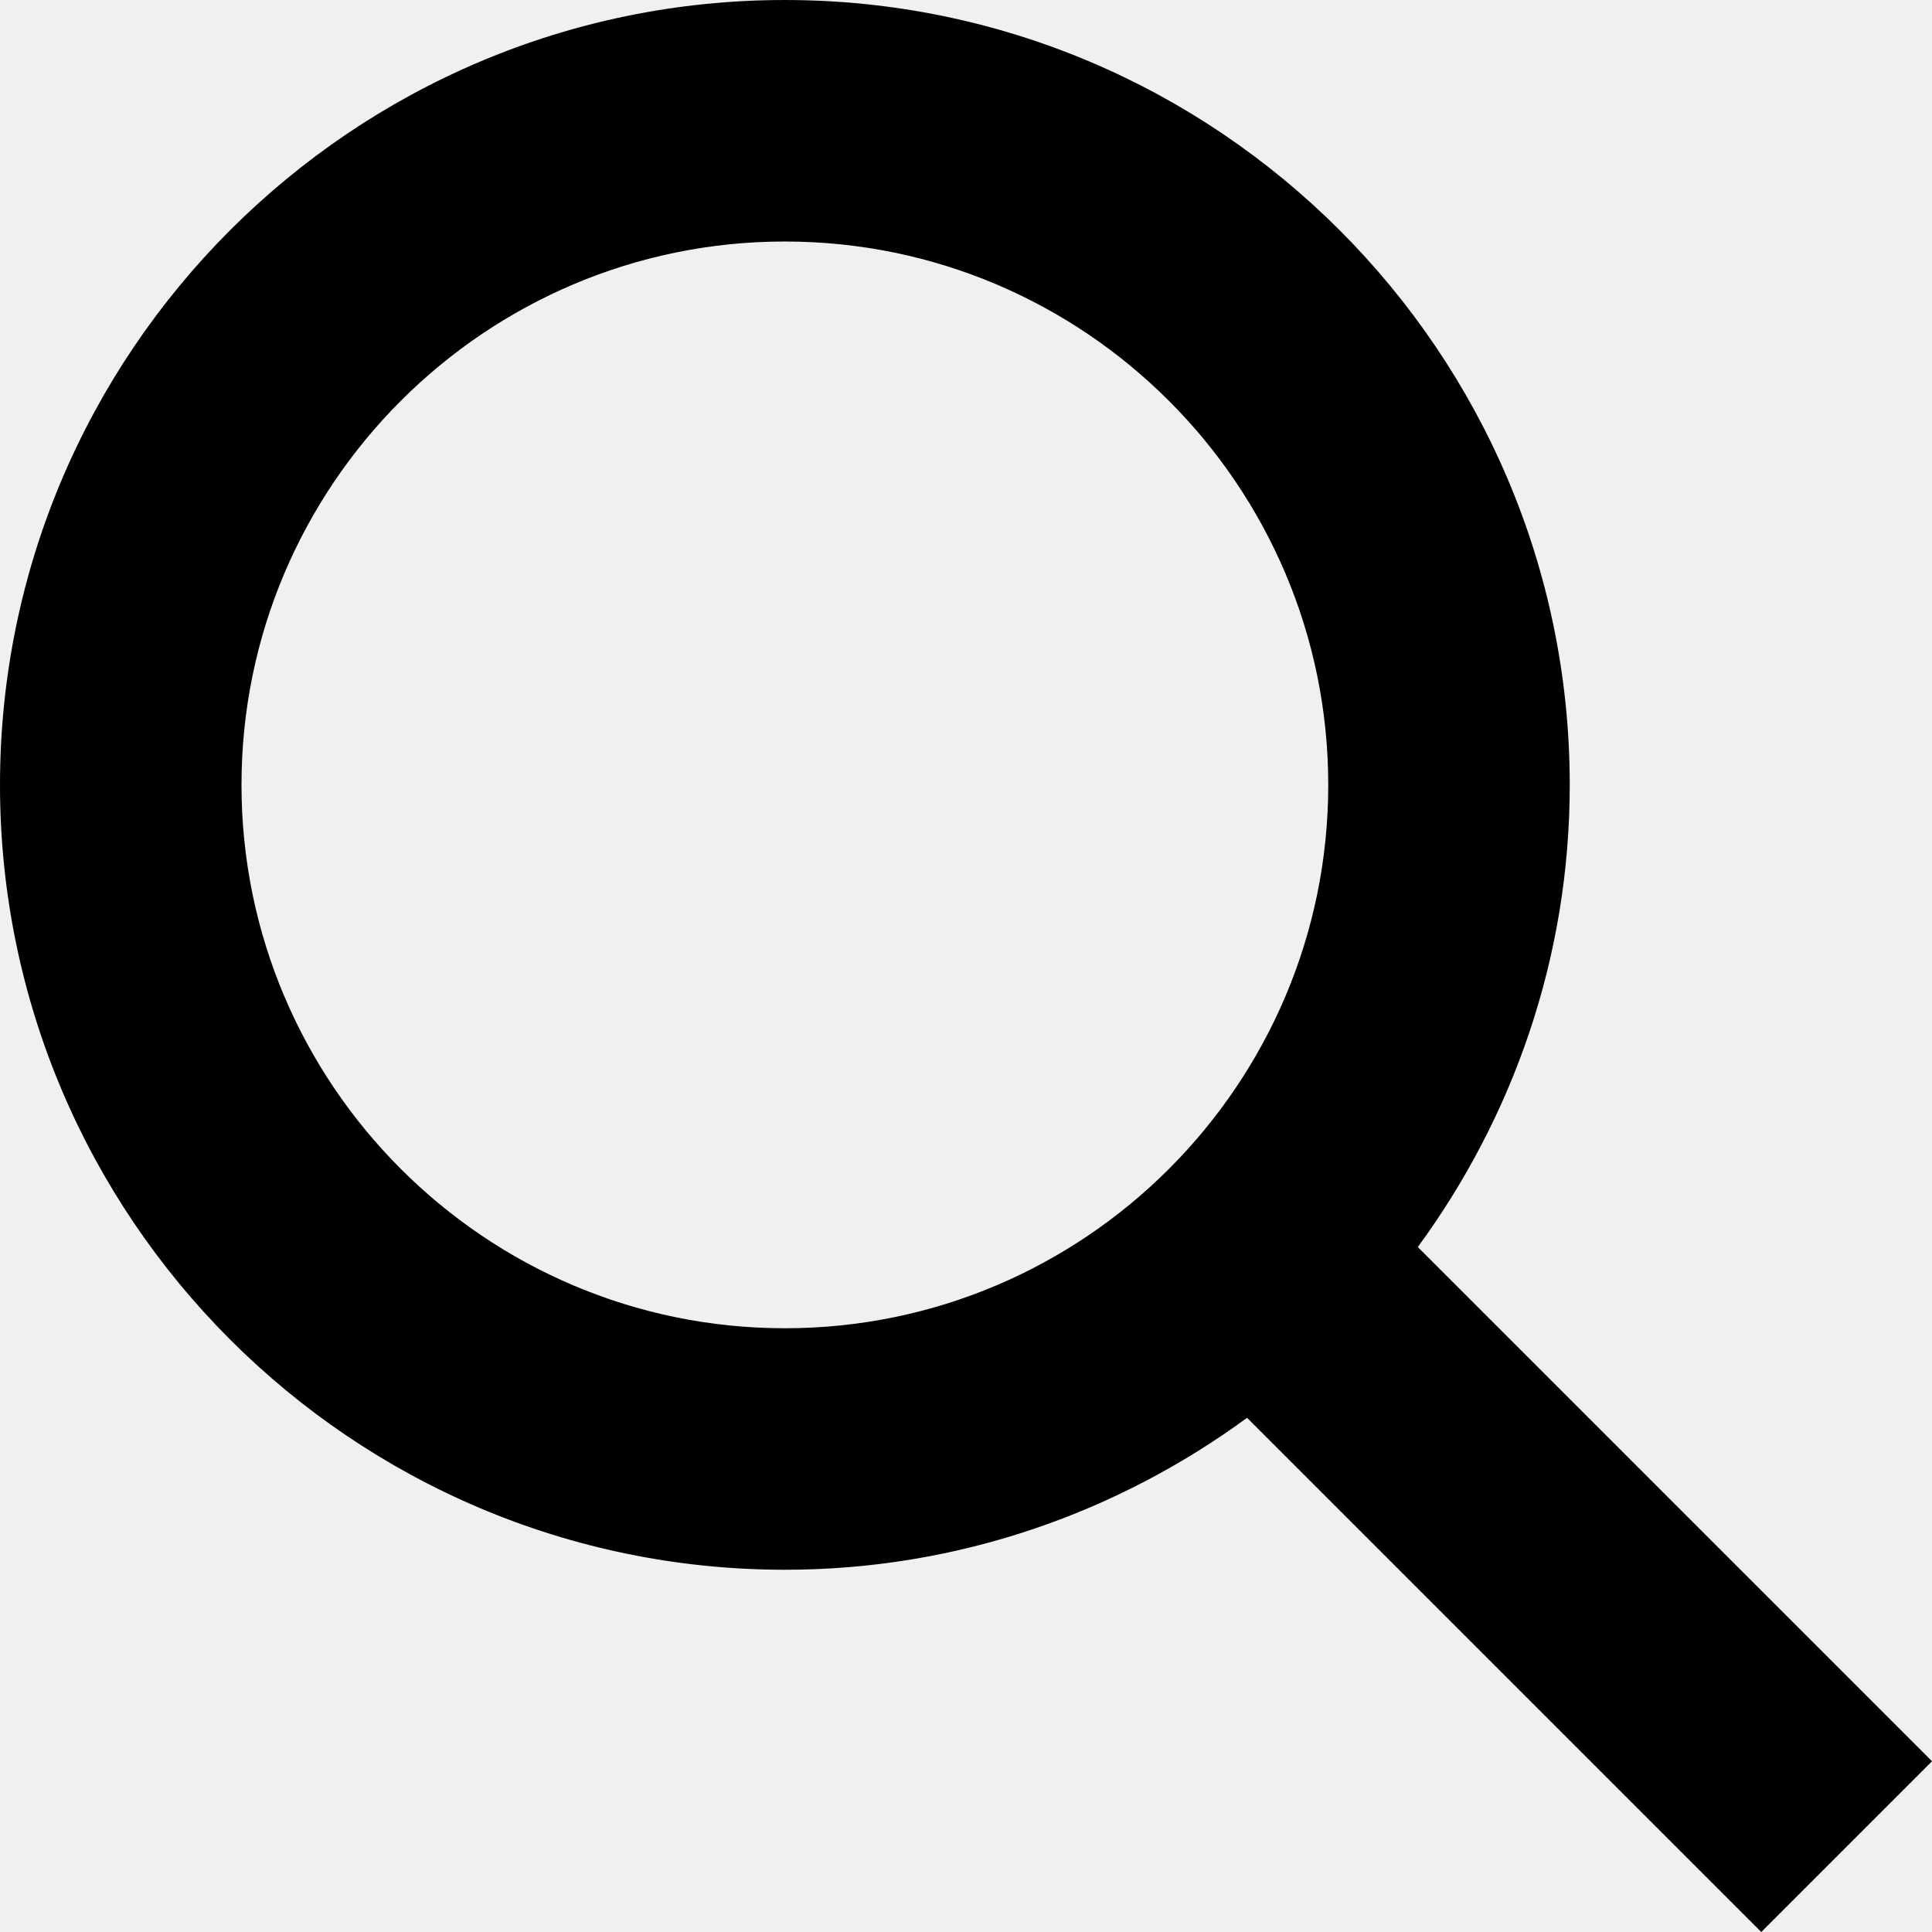
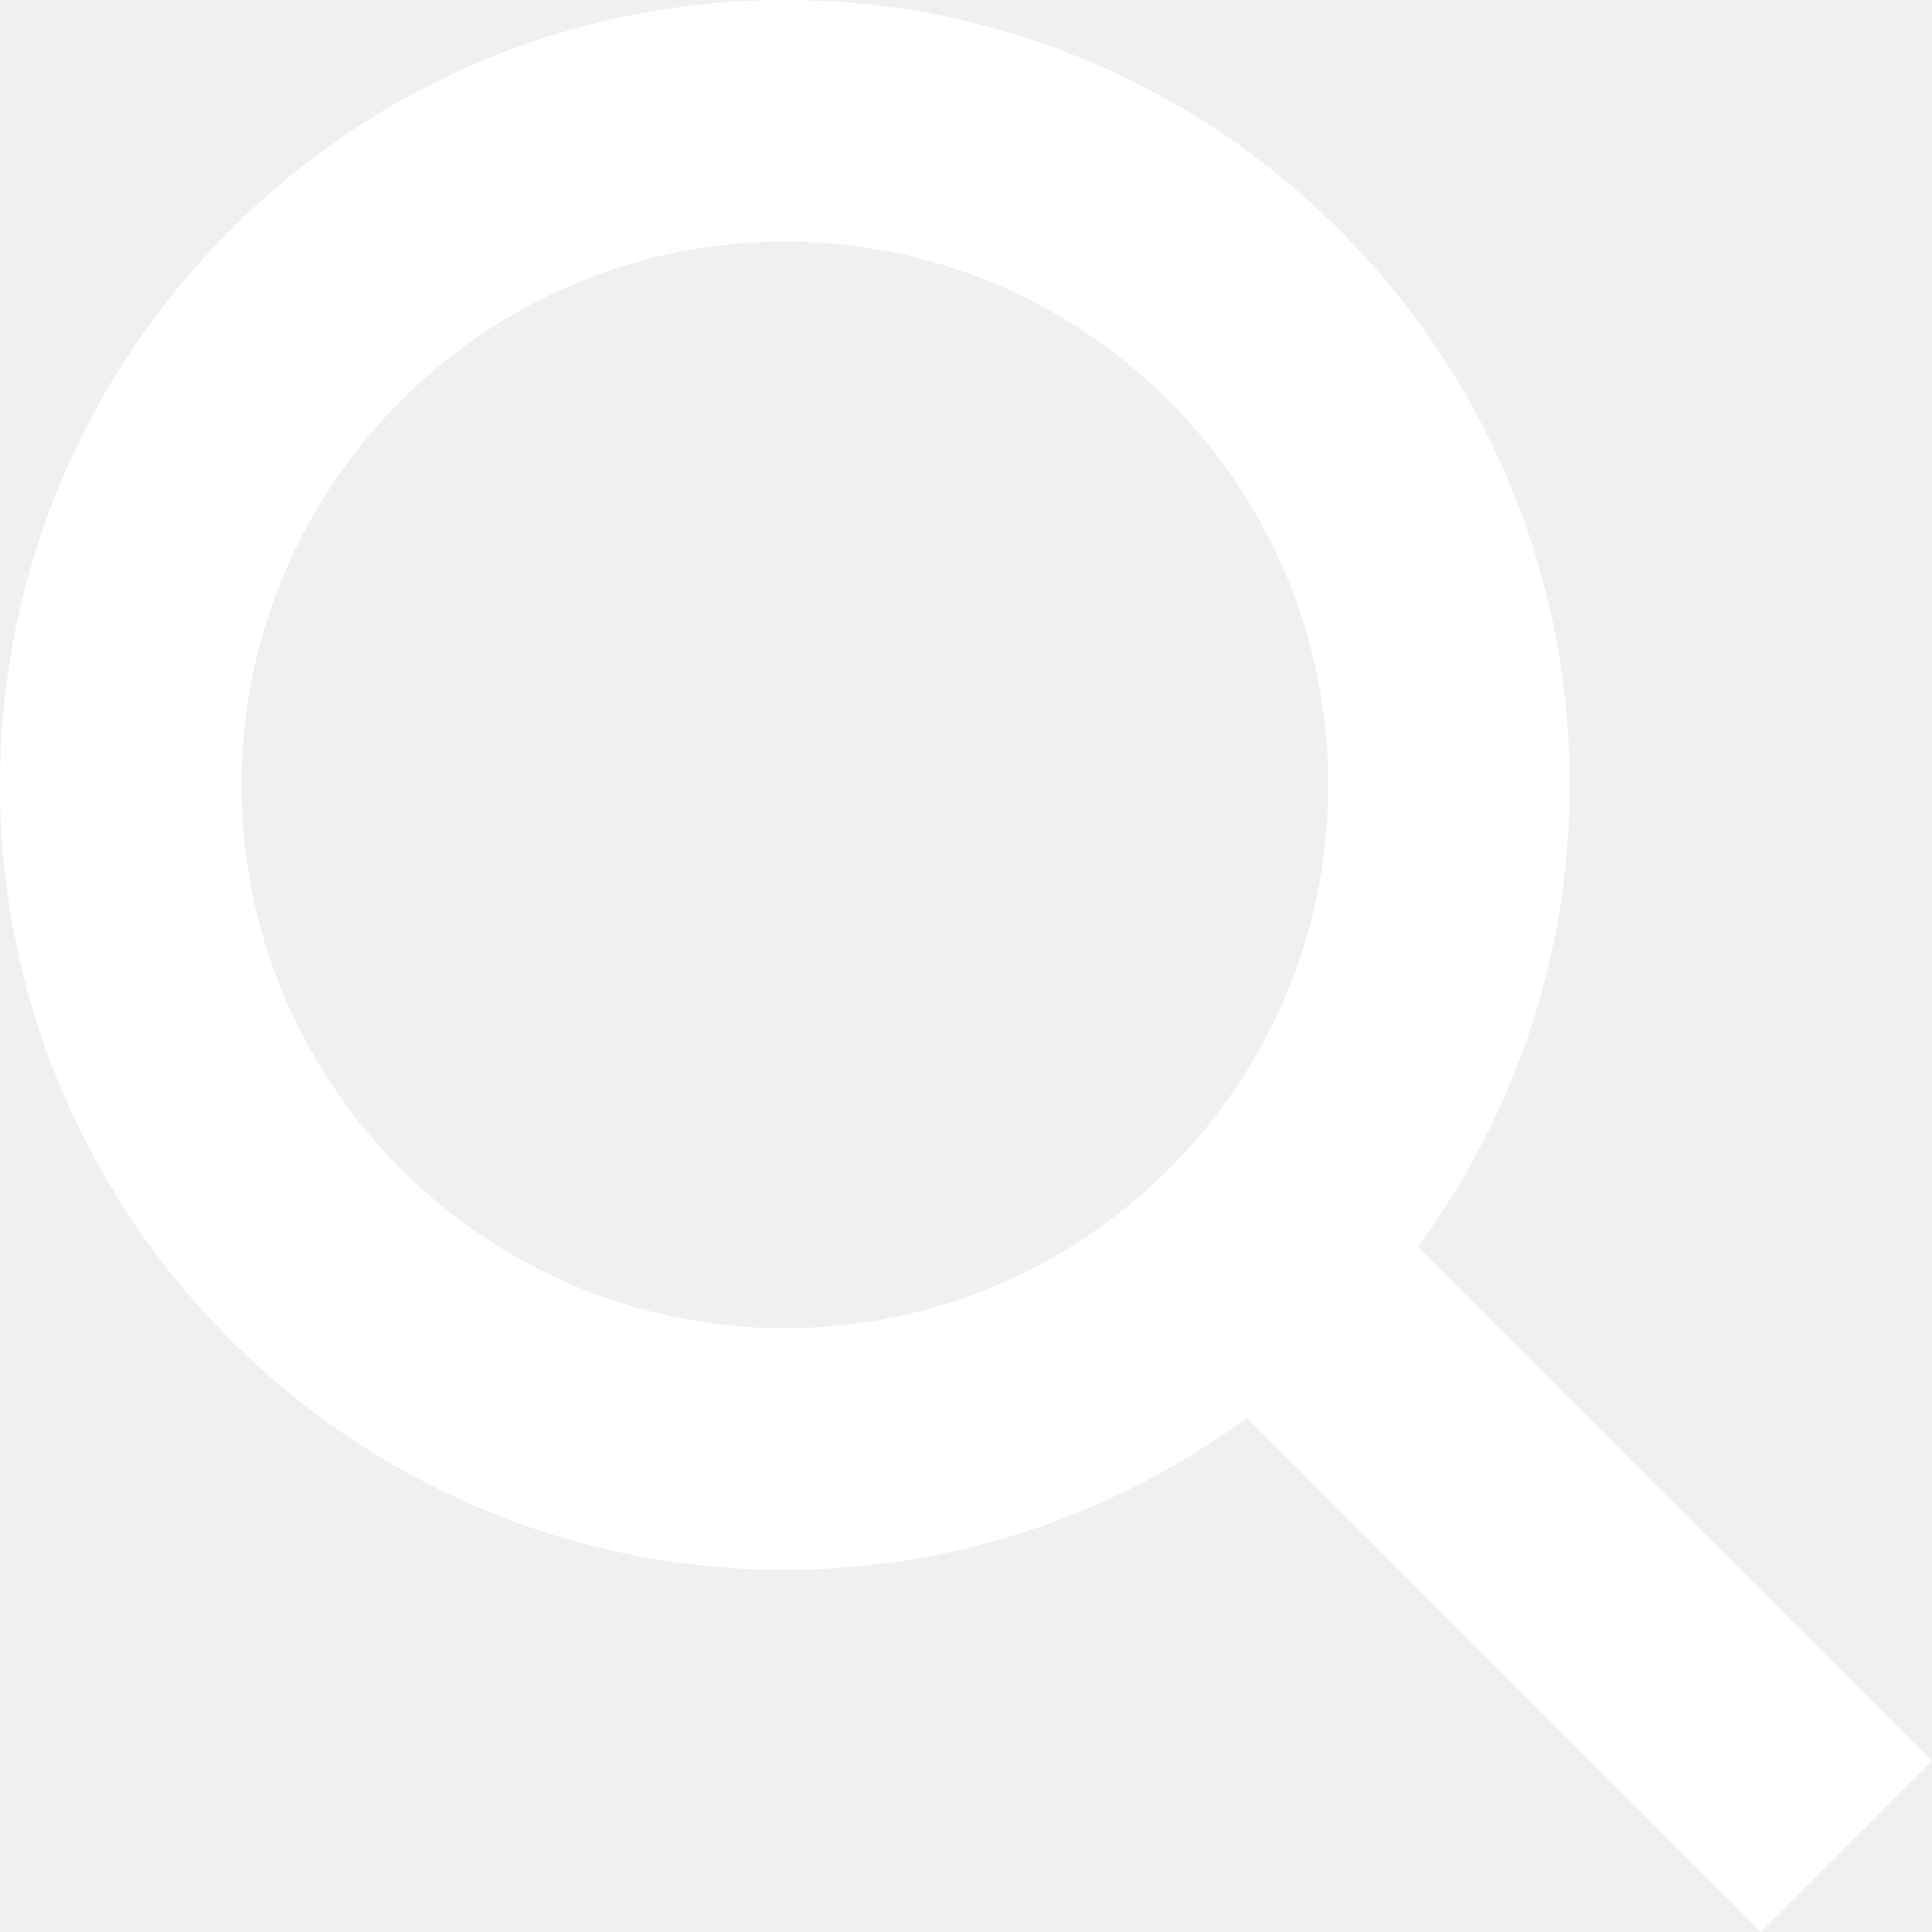
<svg xmlns="http://www.w3.org/2000/svg" id="Capa_1" enable-background="new 0 0 515.558 515.558" height="512" viewBox="0 0 515.558 515.558" width="512">
-   <path d="m378.344 332.78c25.37-34.645 40.545-77.2 40.545-123.333 0-115.484-93.961-209.445-209.445-209.445s-209.444 93.961-209.444 209.445 93.961 209.445 209.445 209.445c46.133 0 88.692-15.177 123.337-40.547l137.212 137.212 45.564-45.564c0-.001-137.214-137.213-137.214-137.213zm-168.899 21.667c-79.958 0-145-65.042-145-145s65.042-145 145-145 145 65.042 145 145-65.043 145-145 145z" />
+   <path d="m378.344 332.78c25.37-34.645 40.545-77.2 40.545-123.333 0-115.484-93.961-209.445-209.445-209.445s-209.444 93.961-209.444 209.445 93.961 209.445 209.445 209.445c46.133 0 88.692-15.177 123.337-40.547l137.212 137.212 45.564-45.564c0-.001-137.214-137.213-137.214-137.213zm-168.899 21.667c-79.958 0-145-65.042-145-145s65.042-145 145-145 145 65.042 145 145-65.043 145-145 145z" fill="#fff" />
</svg>
